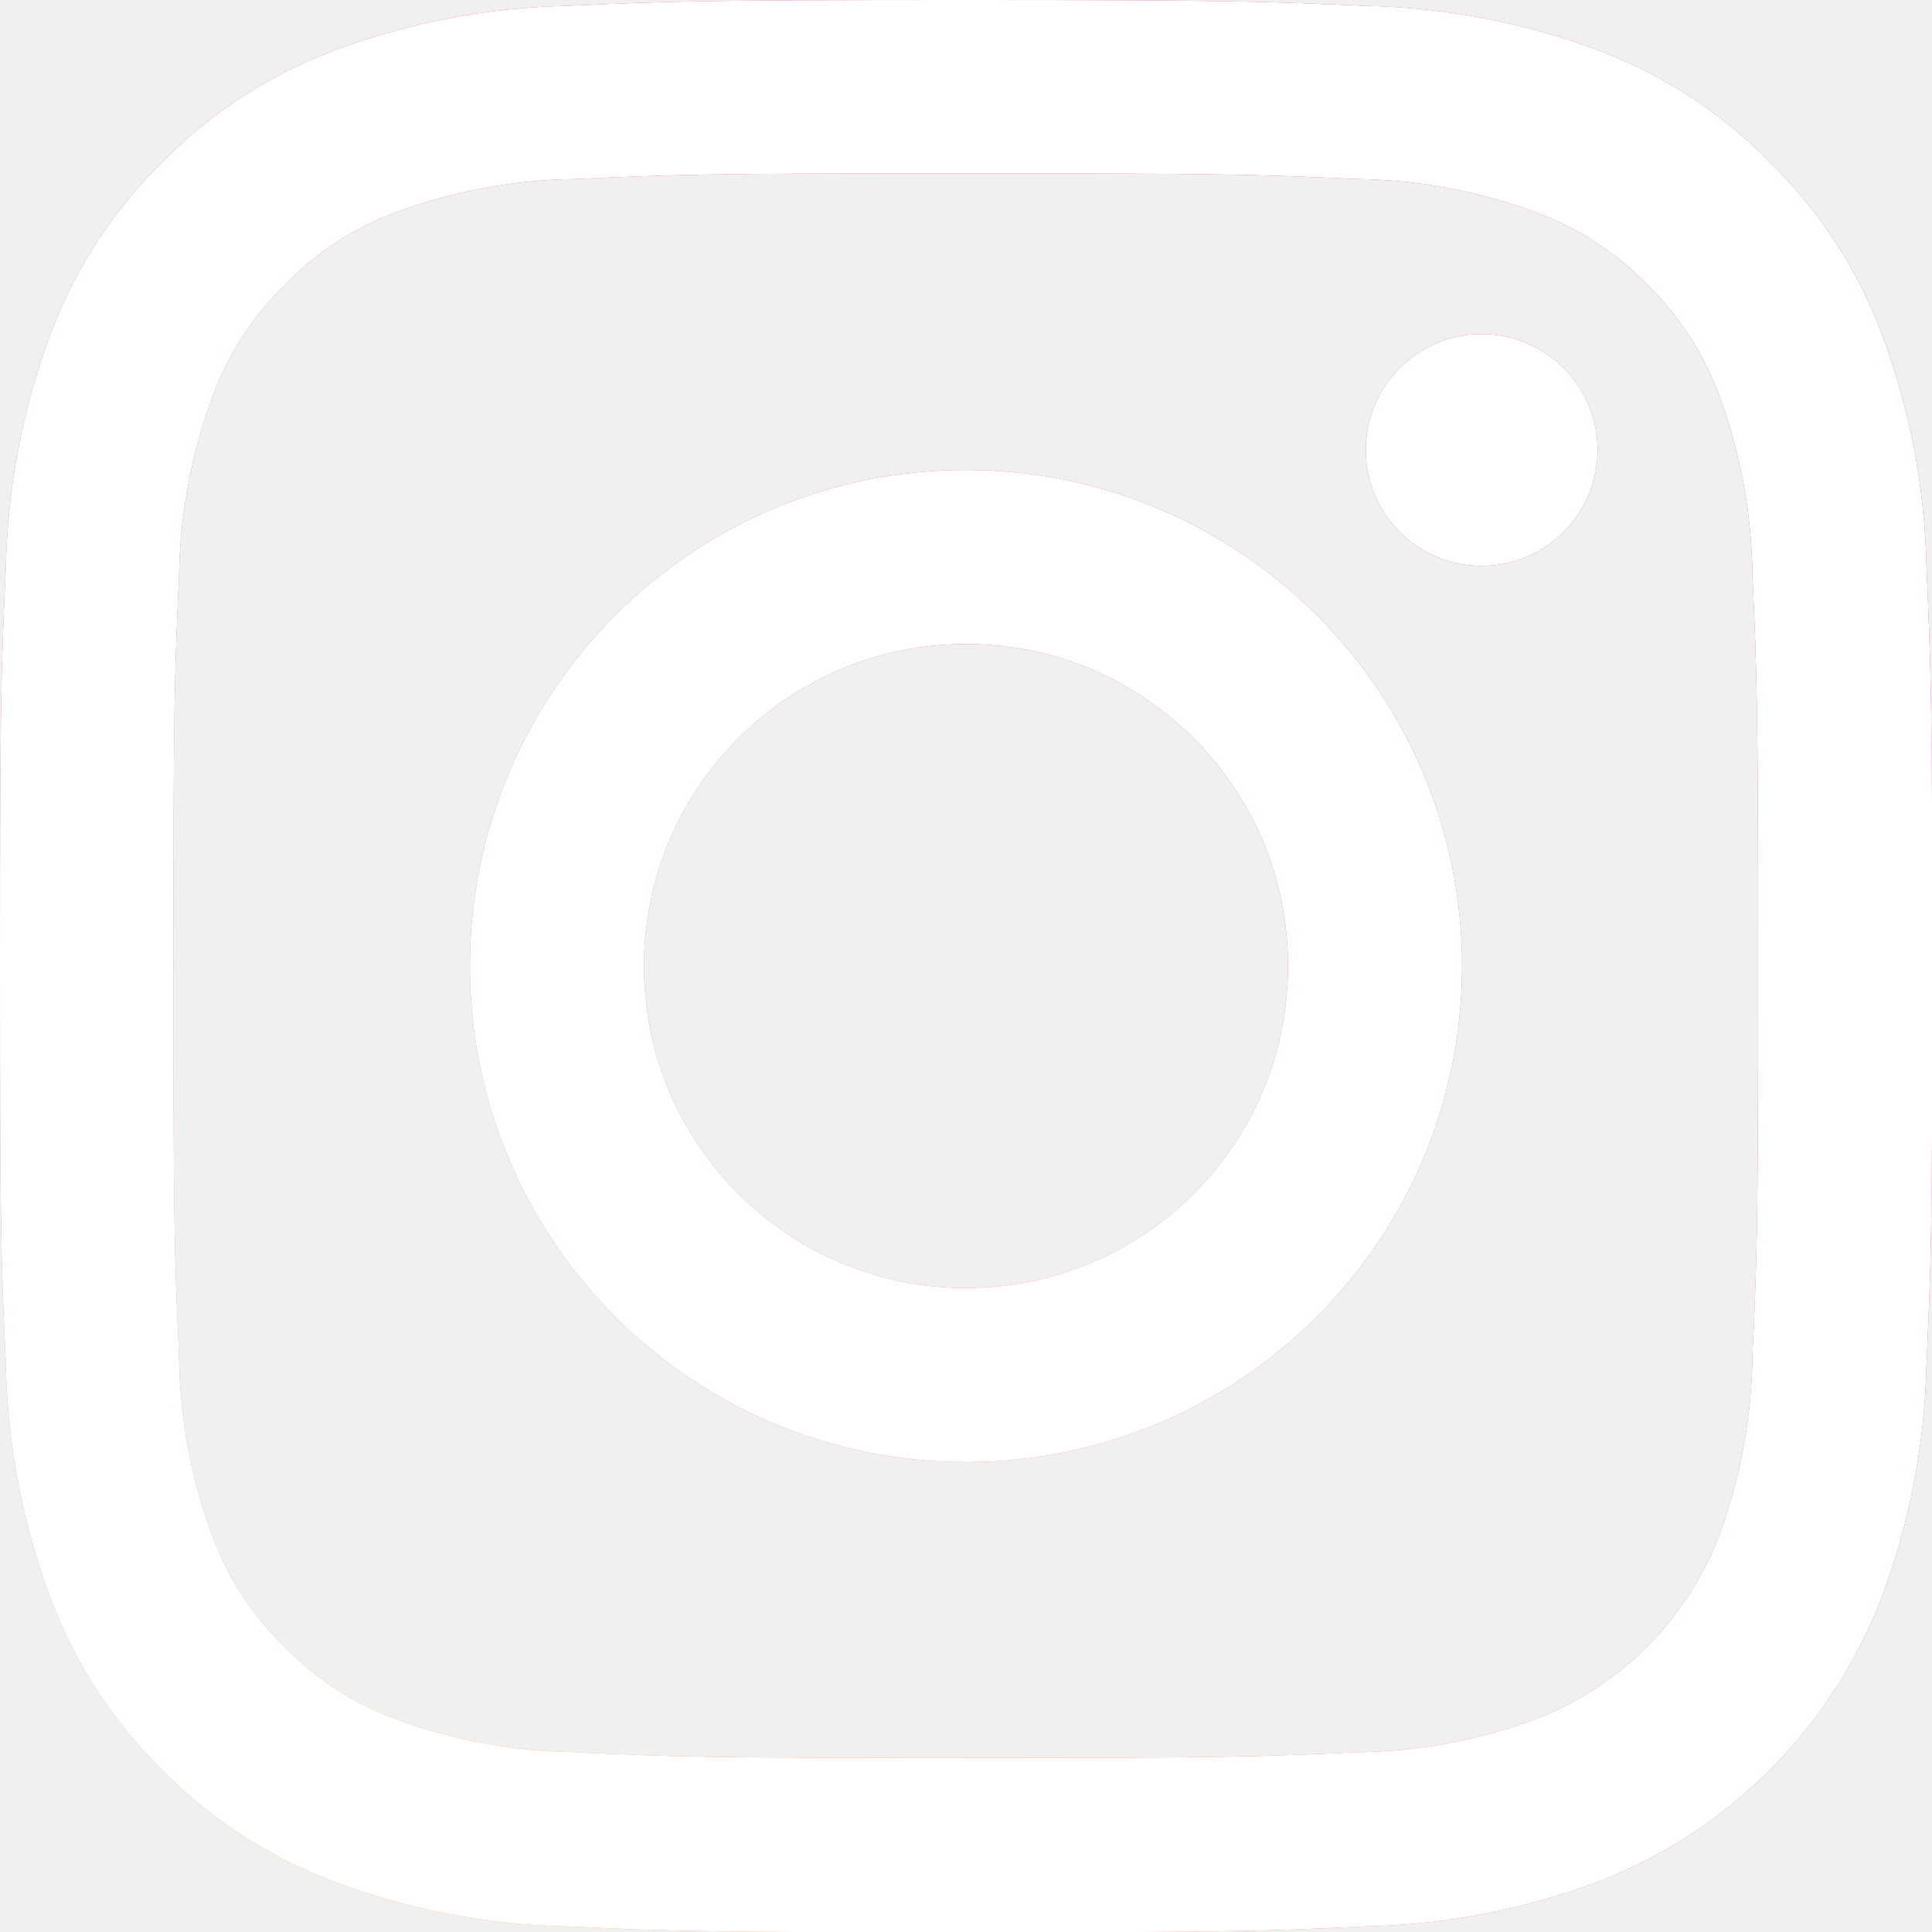
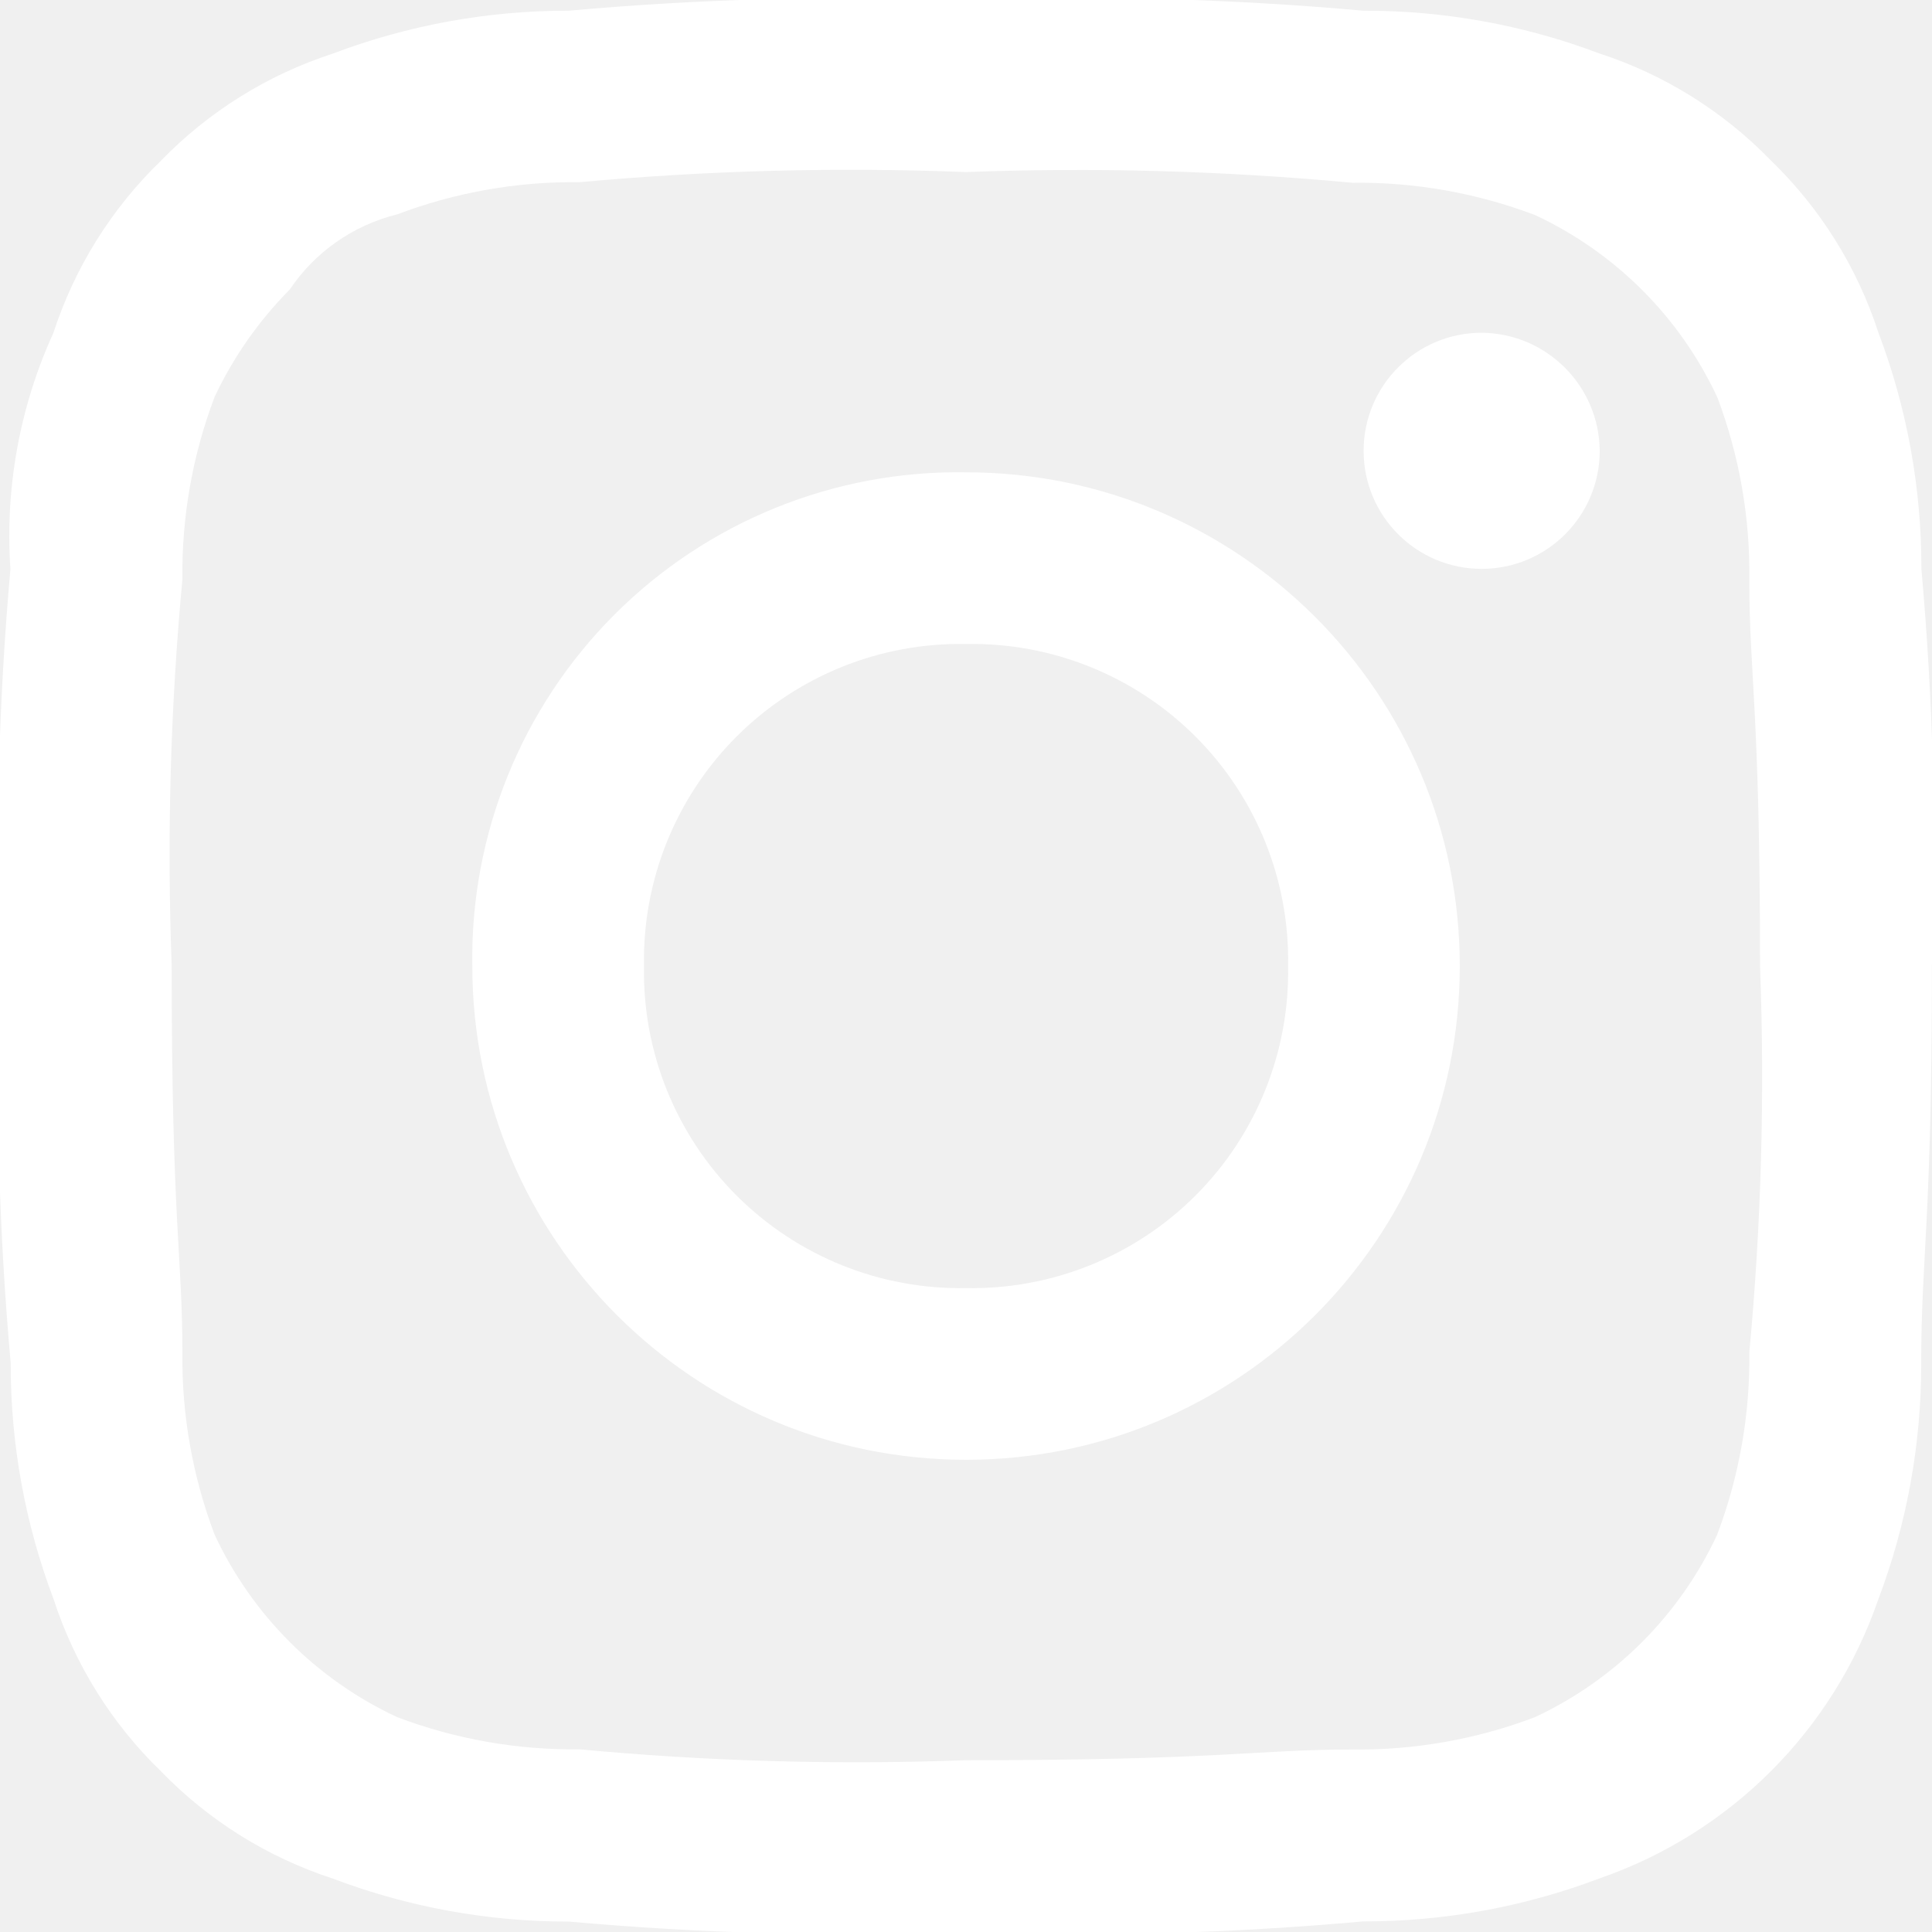
- <svg xmlns="http://www.w3.org/2000/svg" width="11.232" height="11.232" viewBox="0 0 11.232 11.232">
-   <defs>
-     <style>.a{fill:url(#a);}.b{fill:#fff;}</style>
-     <radialGradient id="a" cx="0.133" cy="1.005" r="1.305" gradientTransform="translate(0)" gradientUnits="objectBoundingBox">
-       <stop offset="0.09" stop-color="#fa8f21" />
-       <stop offset="0.78" stop-color="#d82d7e" />
-     </radialGradient>
-   </defs>
-   <path class="a" d="M3.744,5.616A1.872,1.872,0,1,1,5.616,7.488,1.872,1.872,0,0,1,3.744,5.616m-1.012,0A2.884,2.884,0,1,0,5.616,2.732,2.884,2.884,0,0,0,2.732,5.616m5.208-3a.674.674,0,1,0,.674-.674h0a.674.674,0,0,0-.674.674m-4.593,7.57A3.1,3.1,0,0,1,2.3,9.994a1.745,1.745,0,0,1-.646-.42,1.733,1.733,0,0,1-.42-.646,3.1,3.1,0,0,1-.193-1.043c-.027-.592-.033-.77-.033-2.27s.006-1.677.033-2.27A3.124,3.124,0,0,1,1.238,2.3a1.745,1.745,0,0,1,.42-.646,1.731,1.731,0,0,1,.646-.42,3.1,3.1,0,0,1,1.043-.193c.592-.027.77-.033,2.269-.033s1.677.006,2.27.033a3.124,3.124,0,0,1,1.043.193,1.74,1.74,0,0,1,.646.42,1.74,1.74,0,0,1,.42.646,3.1,3.1,0,0,1,.193,1.043c.027.592.033.77.033,2.27s-.005,1.677-.033,2.27a3.116,3.116,0,0,1-.193,1.043A1.86,1.86,0,0,1,8.929,9.994a3.1,3.1,0,0,1-1.043.193c-.592.027-.77.033-2.27.033s-1.677-.005-2.269-.033M3.3.034A4.118,4.118,0,0,0,1.938.295,2.755,2.755,0,0,0,.943.943a2.744,2.744,0,0,0-.648.995A4.119,4.119,0,0,0,.034,3.3C.006,3.9,0,4.091,0,5.616S.006,7.333.034,7.932A4.119,4.119,0,0,0,.295,9.295a2.745,2.745,0,0,0,.648.995,2.761,2.761,0,0,0,.995.648A4.122,4.122,0,0,0,3.3,11.2c.6.027.79.034,2.315.034s1.717-.006,2.315-.034a4.119,4.119,0,0,0,1.363-.261,2.871,2.871,0,0,0,1.643-1.643A4.108,4.108,0,0,0,11.2,7.932c.027-.6.034-.79.034-2.315S11.226,3.9,11.2,3.3a4.118,4.118,0,0,0-.261-1.363A2.762,2.762,0,0,0,10.29.943,2.748,2.748,0,0,0,9.3.295,4.113,4.113,0,0,0,7.932.034C7.333.007,7.142,0,5.617,0S3.9.006,3.3.034" transform="translate(0 0)" />
-   <path class="b" d="M3.744,5.616A1.872,1.872,0,1,1,5.616,7.488,1.872,1.872,0,0,1,3.744,5.616m-1.012,0A2.884,2.884,0,1,0,5.616,2.732,2.884,2.884,0,0,0,2.732,5.616m5.208-3a.674.674,0,1,0,.674-.674h0a.674.674,0,0,0-.674.674m-4.593,7.57A3.1,3.1,0,0,1,2.3,9.994a1.745,1.745,0,0,1-.646-.42,1.733,1.733,0,0,1-.42-.646,3.1,3.1,0,0,1-.193-1.043c-.027-.592-.033-.77-.033-2.27s.006-1.677.033-2.27A3.124,3.124,0,0,1,1.238,2.3a1.745,1.745,0,0,1,.42-.646,1.731,1.731,0,0,1,.646-.42,3.1,3.1,0,0,1,1.043-.193c.592-.027.77-.033,2.269-.033s1.677.006,2.27.033a3.124,3.124,0,0,1,1.043.193,1.74,1.74,0,0,1,.646.42,1.74,1.74,0,0,1,.42.646,3.1,3.1,0,0,1,.193,1.043c.027.592.033.77.033,2.27s-.005,1.677-.033,2.27a3.116,3.116,0,0,1-.193,1.043A1.86,1.86,0,0,1,8.929,9.994a3.1,3.1,0,0,1-1.043.193c-.592.027-.77.033-2.27.033s-1.677-.005-2.269-.033M3.3.034A4.118,4.118,0,0,0,1.938.295,2.755,2.755,0,0,0,.943.943a2.744,2.744,0,0,0-.648.995A4.119,4.119,0,0,0,.034,3.3C.006,3.9,0,4.091,0,5.616S.006,7.333.034,7.932A4.119,4.119,0,0,0,.295,9.295a2.745,2.745,0,0,0,.648.995,2.761,2.761,0,0,0,.995.648A4.122,4.122,0,0,0,3.3,11.2c.6.027.79.034,2.315.034s1.717-.006,2.315-.034a4.119,4.119,0,0,0,1.363-.261,2.871,2.871,0,0,0,1.643-1.643A4.108,4.108,0,0,0,11.2,7.932c.027-.6.034-.79.034-2.315S11.226,3.9,11.2,3.3a4.118,4.118,0,0,0-.261-1.363A2.762,2.762,0,0,0,10.29.943,2.748,2.748,0,0,0,9.3.295,4.113,4.113,0,0,0,7.932.034C7.333.007,7.142,0,5.617,0S3.9.006,3.3.034" transform="translate(0 0)" />
+ <svg xmlns="http://www.w3.org/2000/svg" id="Instagram" width="20.211" height="20.211" viewBox="0 0 20.211 20.211">
+   <path id="Caminho_3" data-name="Caminho 3" d="M10.106,1.8a30.986,30.986,0,0,1,4.042.112,5.208,5.208,0,0,1,1.909.337,3.943,3.943,0,0,1,1.909,1.909A5.208,5.208,0,0,1,18.3,6.063c0,1.011.112,1.347.112,4.042a30.986,30.986,0,0,1-.112,4.042,5.208,5.208,0,0,1-.337,1.909,3.943,3.943,0,0,1-1.909,1.909,5.208,5.208,0,0,1-1.909.337c-1.011,0-1.347.112-4.042.112A30.986,30.986,0,0,1,6.063,18.3a5.208,5.208,0,0,1-1.909-.337,3.943,3.943,0,0,1-1.909-1.909,5.208,5.208,0,0,1-.337-1.909c0-1.011-.112-1.347-.112-4.042a30.986,30.986,0,0,1,.112-4.042,5.208,5.208,0,0,1,.337-1.909,4.033,4.033,0,0,1,.786-1.123,1.9,1.9,0,0,1,1.123-.786,5.208,5.208,0,0,1,1.909-.337A30.986,30.986,0,0,1,10.106,1.8m0-1.8A33.177,33.177,0,0,0,5.951.112a6.932,6.932,0,0,0-2.47.449,4.4,4.4,0,0,0-1.8,1.123,4.4,4.4,0,0,0-1.123,1.8,5.116,5.116,0,0,0-.449,2.47A33.177,33.177,0,0,0,0,10.106,33.177,33.177,0,0,0,.112,14.26a6.932,6.932,0,0,0,.449,2.47,4.4,4.4,0,0,0,1.123,1.8,4.4,4.4,0,0,0,1.8,1.123,6.932,6.932,0,0,0,2.47.449,33.177,33.177,0,0,0,4.155.112A33.177,33.177,0,0,0,14.26,20.1a6.932,6.932,0,0,0,2.47-.449,4.711,4.711,0,0,0,2.919-2.919,6.932,6.932,0,0,0,.449-2.47c0-1.123.112-1.46.112-4.155A33.177,33.177,0,0,0,20.1,5.951a6.932,6.932,0,0,0-.449-2.47,4.4,4.4,0,0,0-1.123-1.8,4.4,4.4,0,0,0-1.8-1.123A6.932,6.932,0,0,0,14.26.112,33.177,33.177,0,0,0,10.106,0m0,4.941a5.082,5.082,0,0,0-5.165,5.165,5.165,5.165,0,1,0,5.165-5.165m0,8.534a3.308,3.308,0,0,1-3.369-3.369,3.308,3.308,0,0,1,3.369-3.369,3.308,3.308,0,0,1,3.369,3.369,3.308,3.308,0,0,1-3.369,3.369M15.5,3.481a1.235,1.235,0,1,0,1.235,1.235A1.246,1.246,0,0,0,15.5,3.481" fill="#fff" fill-rule="evenodd" />
</svg>
